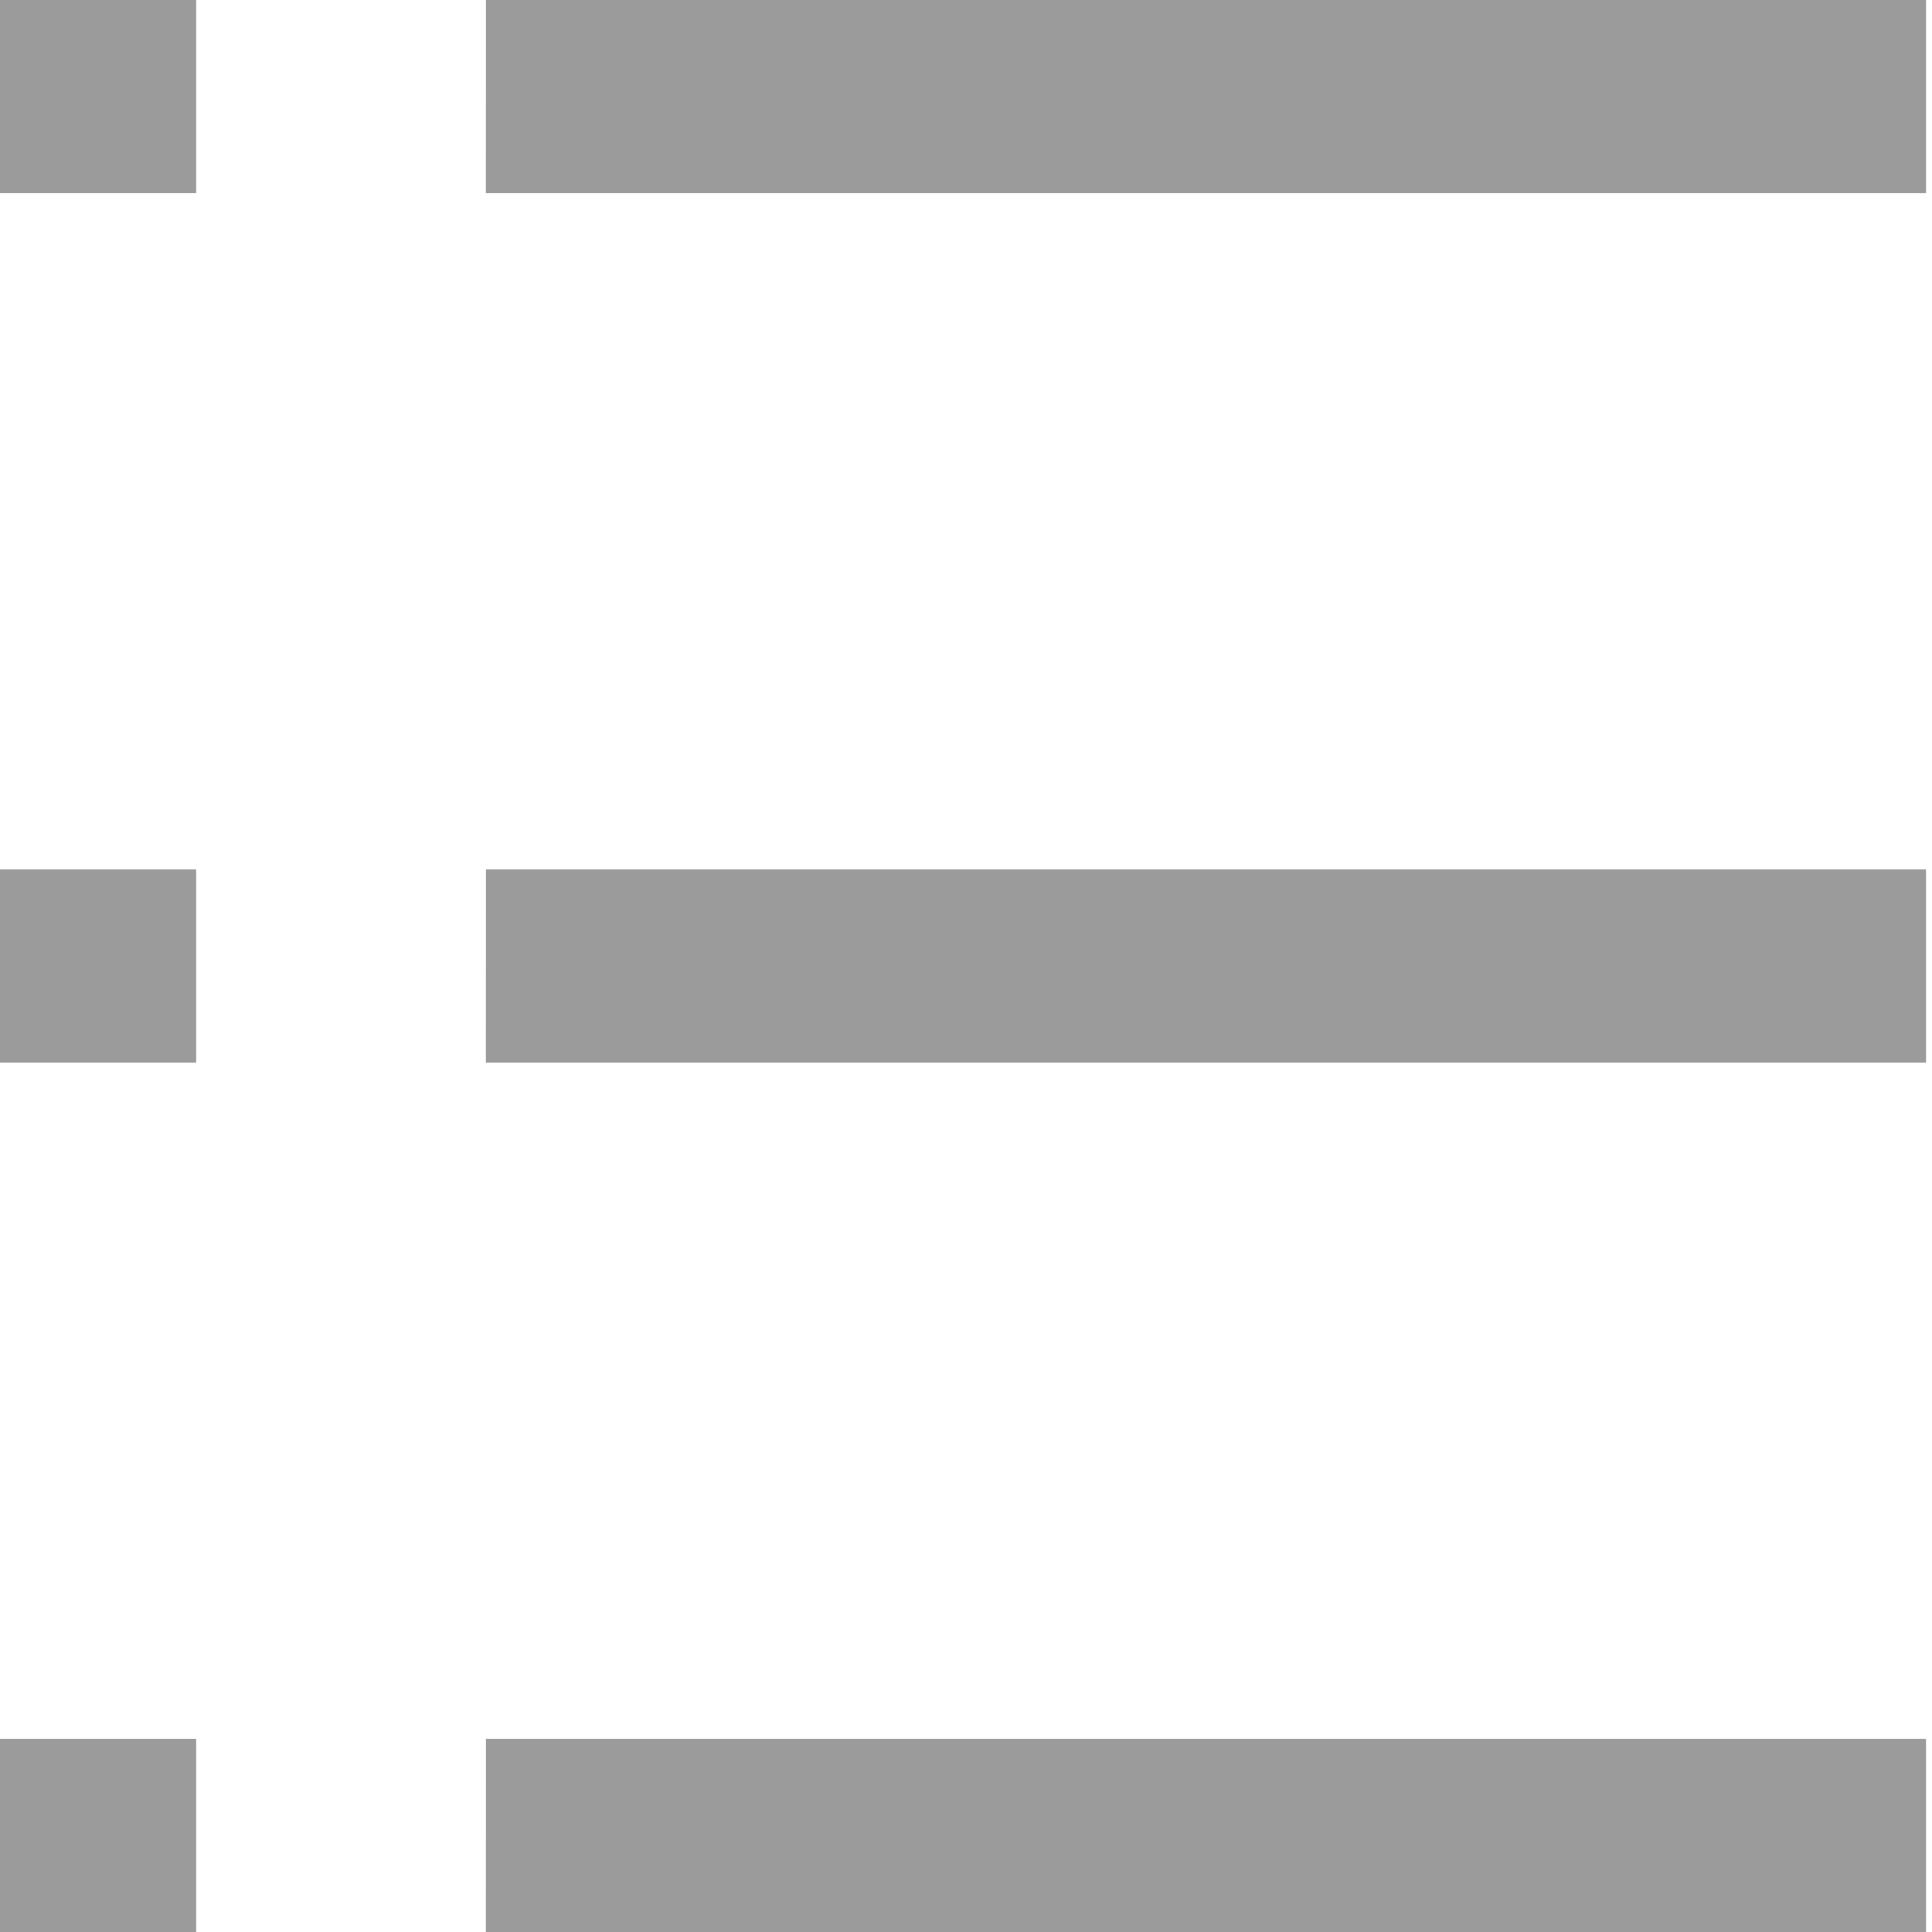
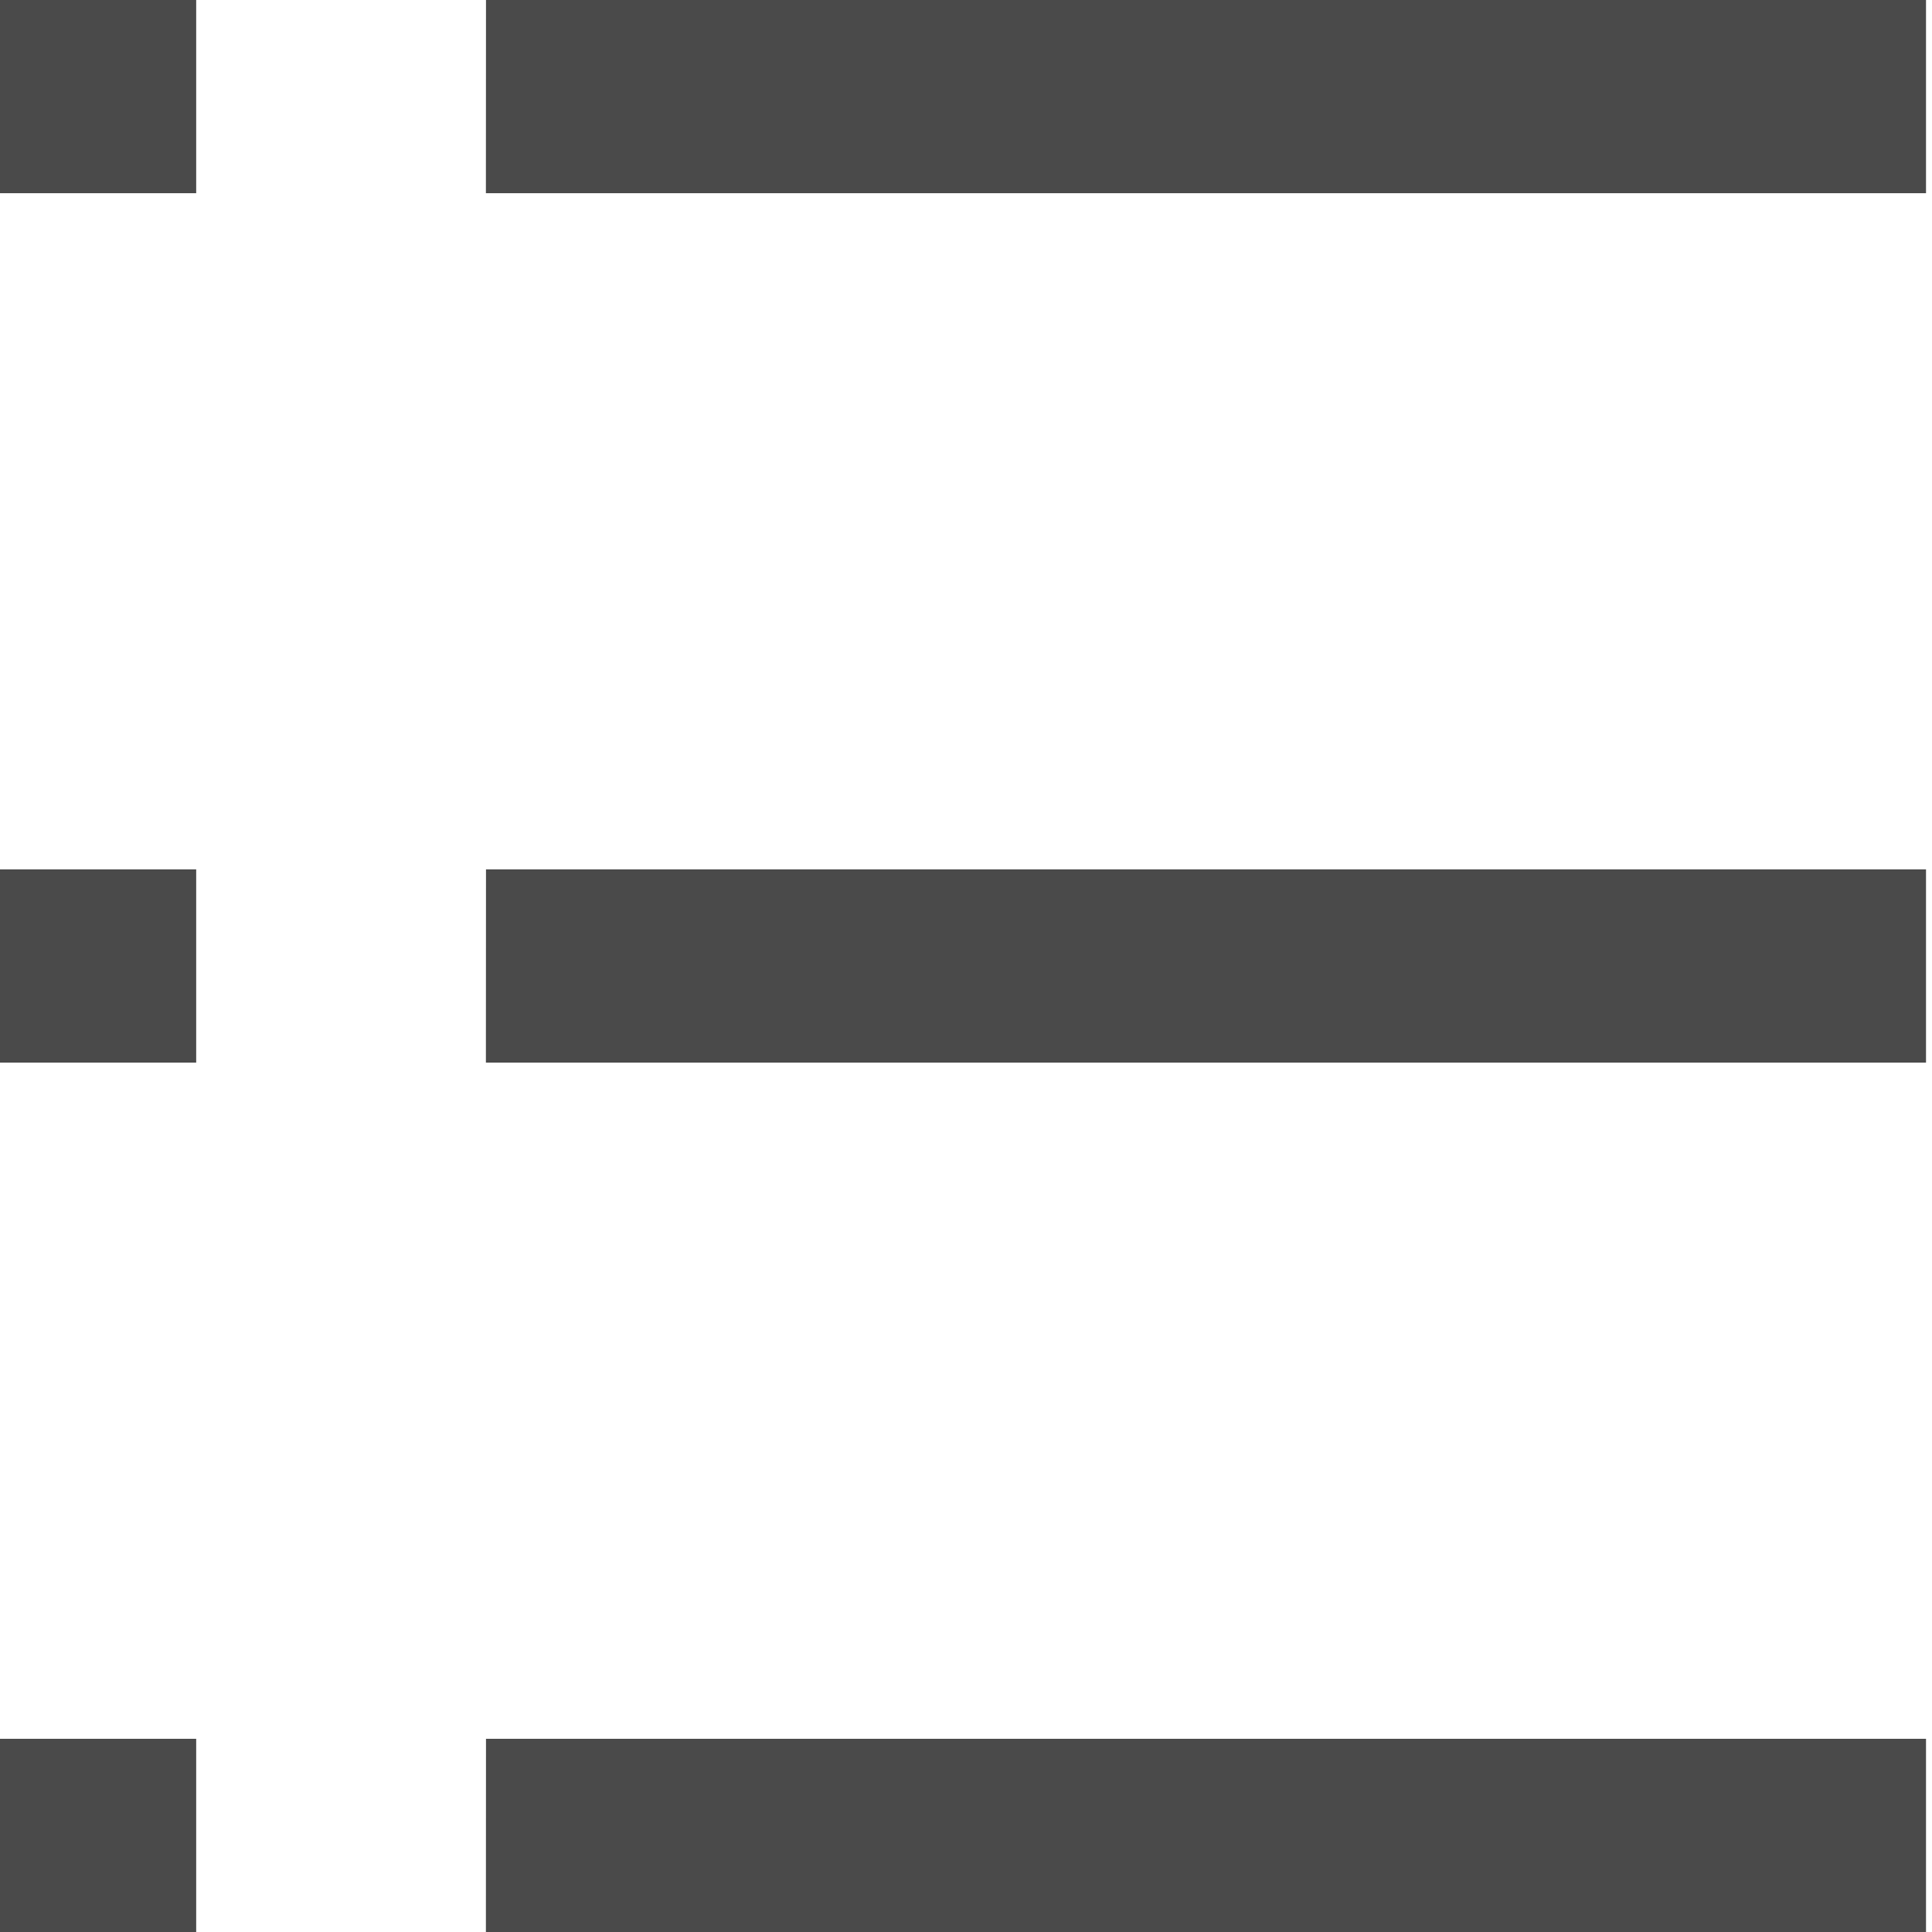
<svg xmlns="http://www.w3.org/2000/svg" width="20" height="20" viewBox="0 0 20 20">
-   <path d="M5.031 18h14.907v2H5.03zM0 18h2.031v2H0zm5.031-9h14.907v2H5.03zM0 9h2.031v2H0zm5.031-9h14.907v2H5.03zM0 0h2.031v2H0z" fill="#9B9B9B" fill-rule="evenodd" />
+   <path d="M5.031 18h14.907v2H5.03zM0 18h2.031v2H0zm5.031-9h14.907v2H5.03zM0 9h2.031v2H0zm5.031-9h14.907v2H5.03zM0 0h2.031v2H0z" fill="#4A4A4A" fill-rule="evenodd" />
</svg>
